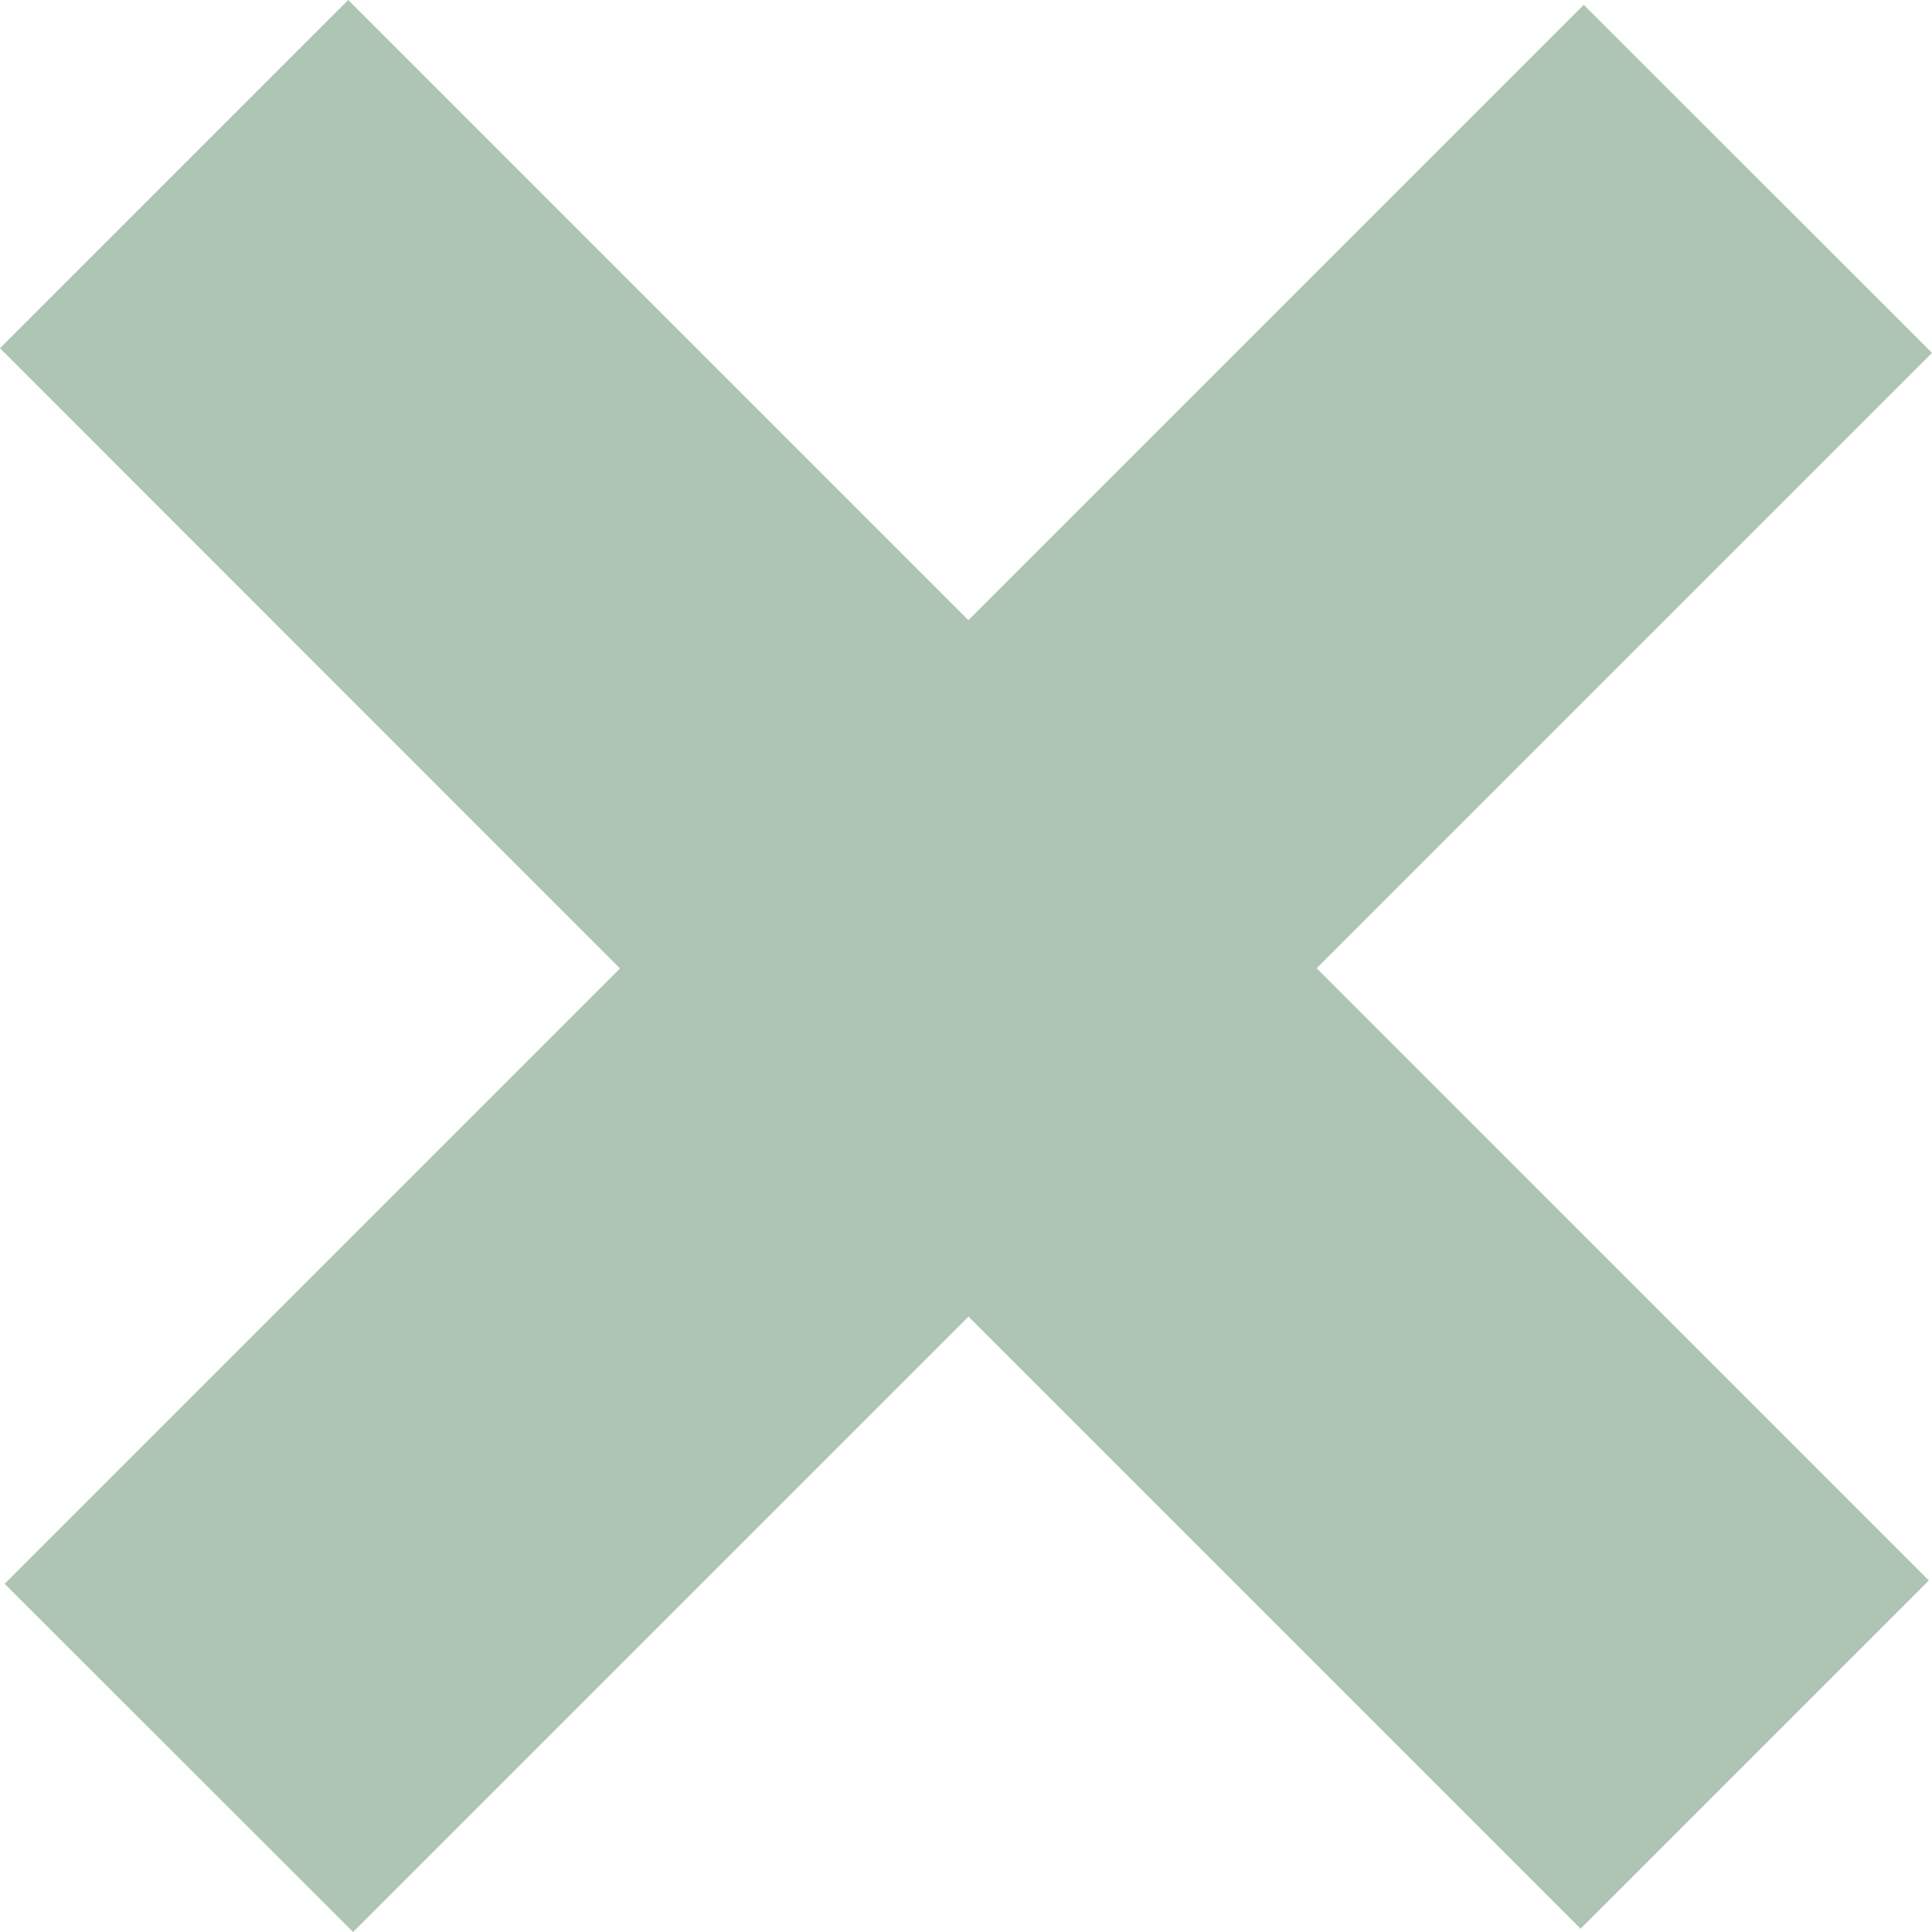
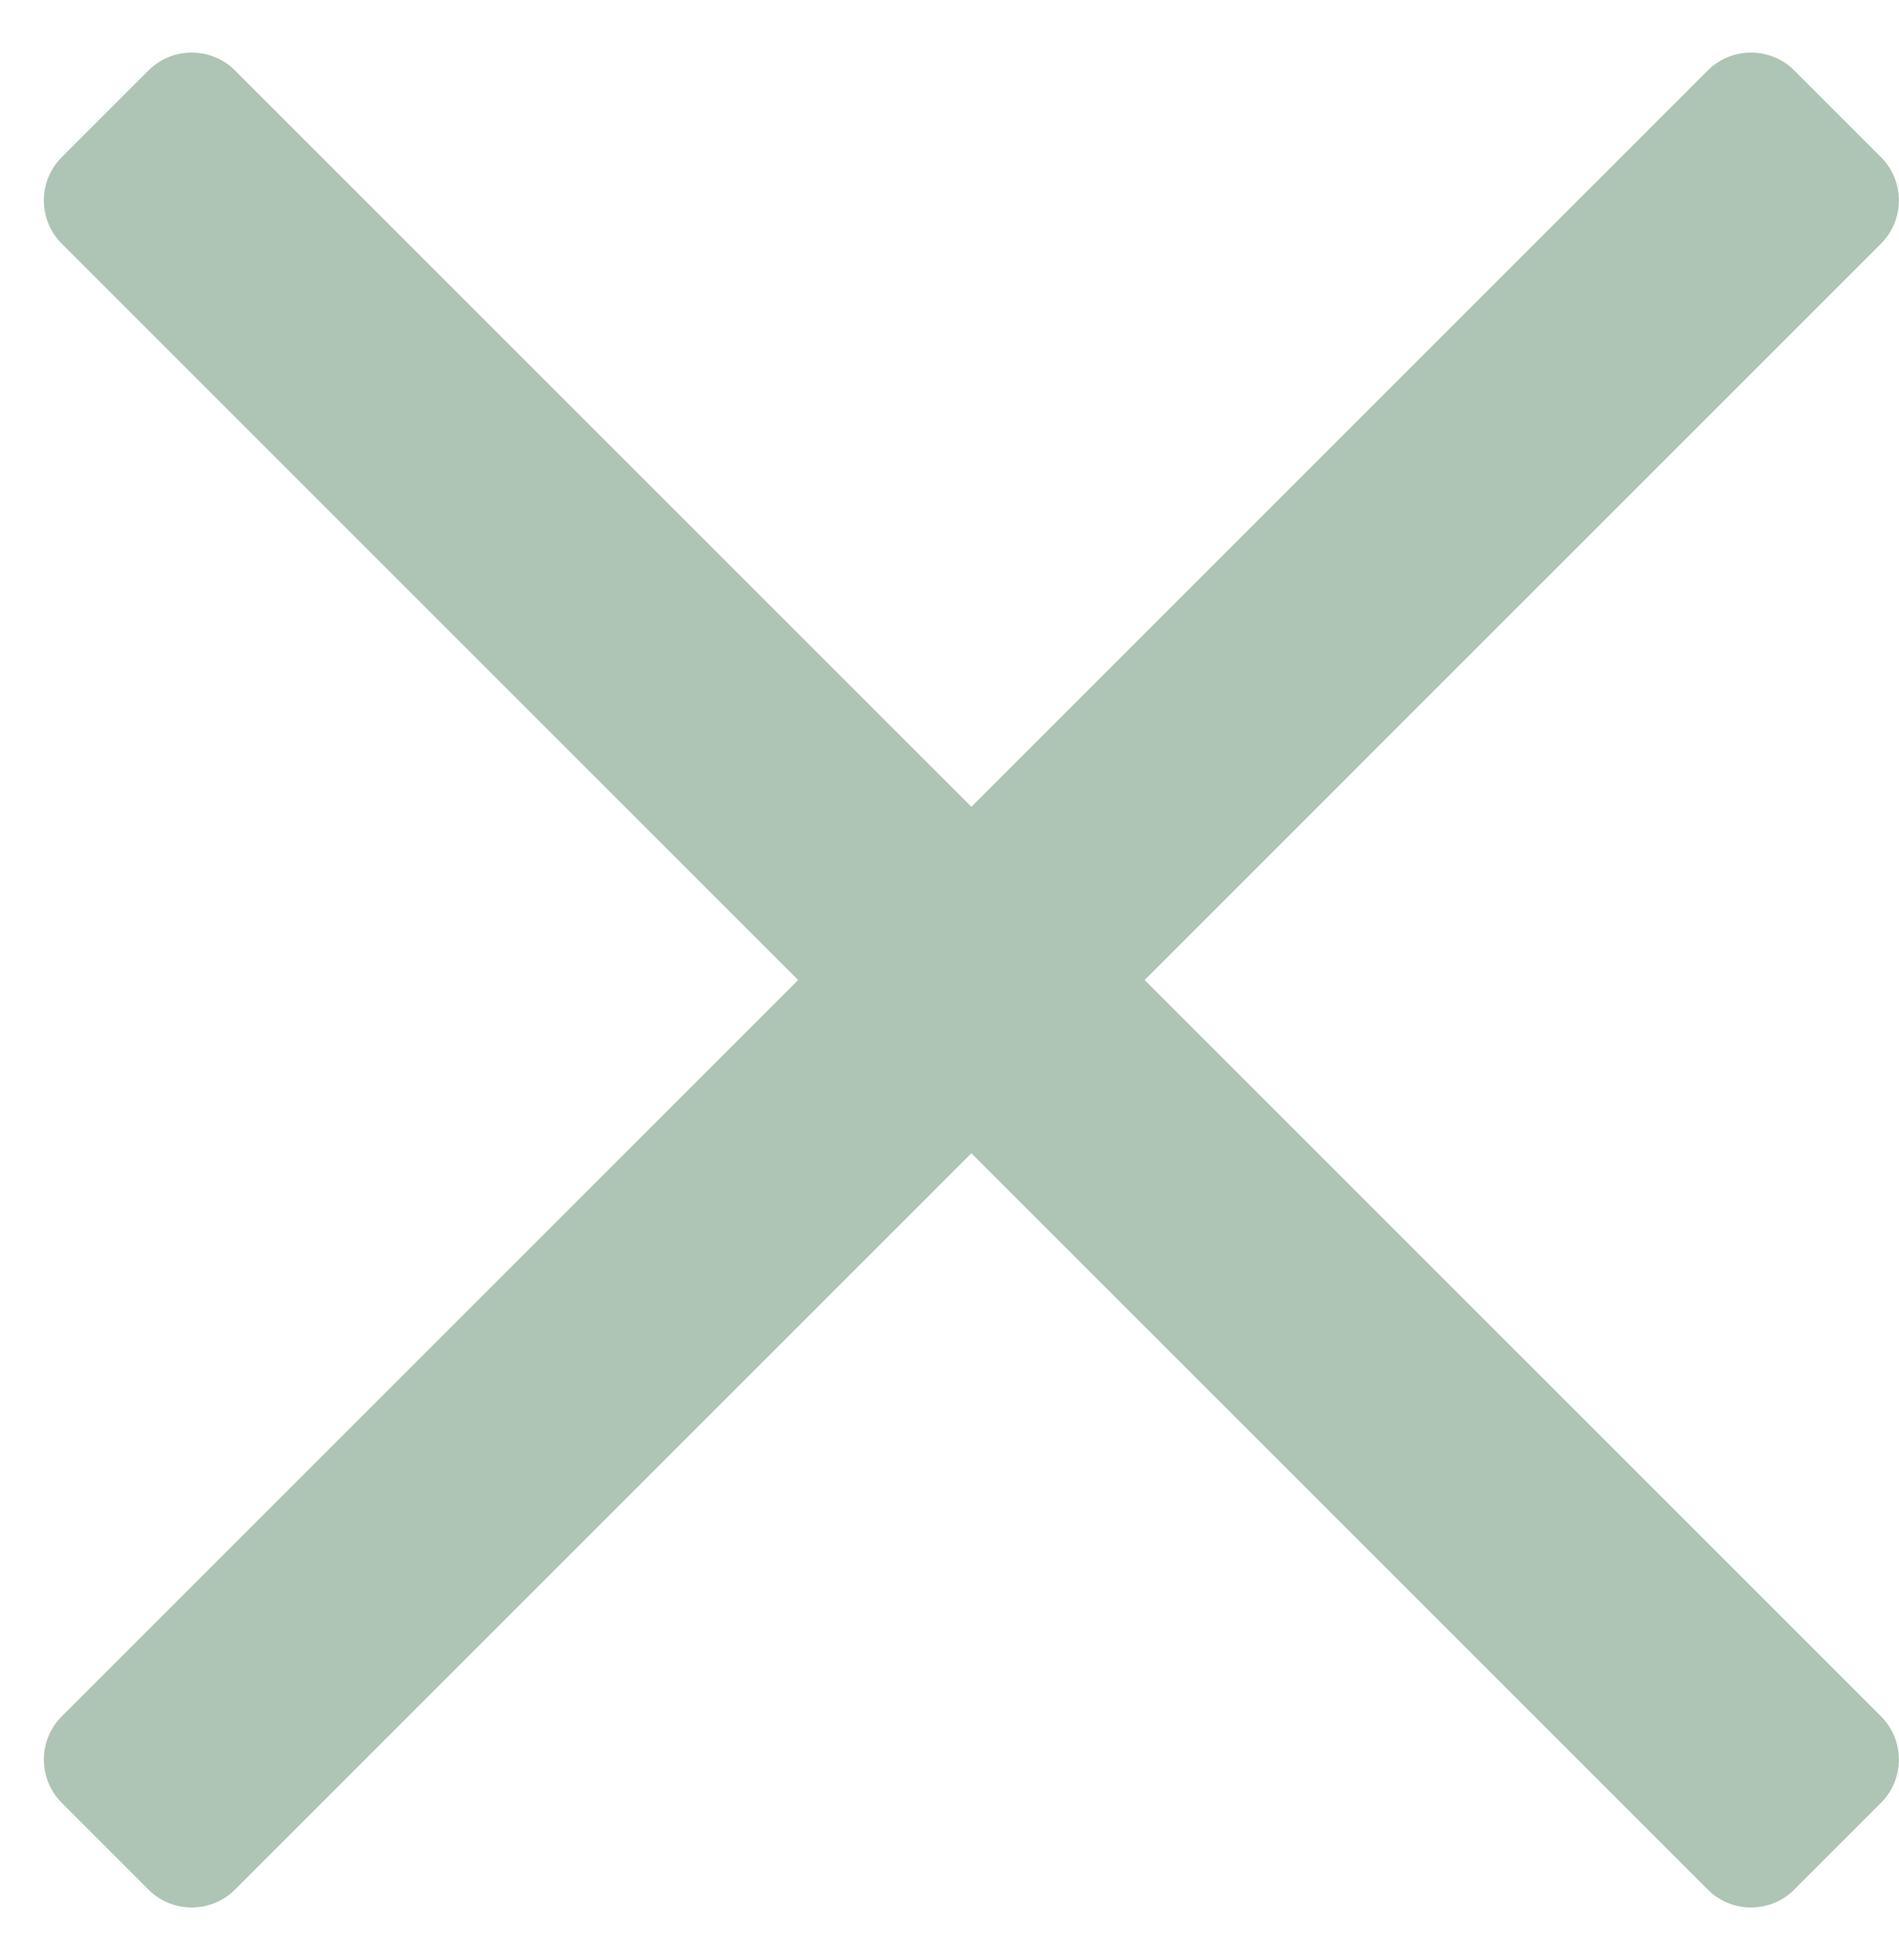
- <svg xmlns="http://www.w3.org/2000/svg" width="20" height="20" fill="none">
-   <path d="M10.025 13.63 3.655 20 .048 16.395l6.37-6.37L0 3.605 3.605 0l6.42 6.42 6.37-6.37L20 3.653l-6.37 6.37 6.337 6.338-3.605 3.605-6.337-6.337Z" fill="#AEC4B4" />
+ <svg xmlns="http://www.w3.org/2000/svg" width="31" height="32" fill="none">
+   <path d="M1.009 29.435a1 1 0 0 1 0-1.414l26.87-26.87a1 1 0 0 1 1.414 0l1.414 1.414a1 1 0 0 1 0 1.414L3.837 30.85a1 1 0 0 1-1.414 0l-1.414-1.414Z" fill="#AEC4B4" />
+   <path d="M29.293 30.85a1 1 0 0 1-1.414 0L1.009 3.98a1 1 0 0 1 0-1.415l1.414-1.414a1 1 0 0 1 1.414 0l26.87 26.87a1 1 0 0 1 0 1.414l-1.414 1.414Z" fill="#AEC4B4" />
</svg>
